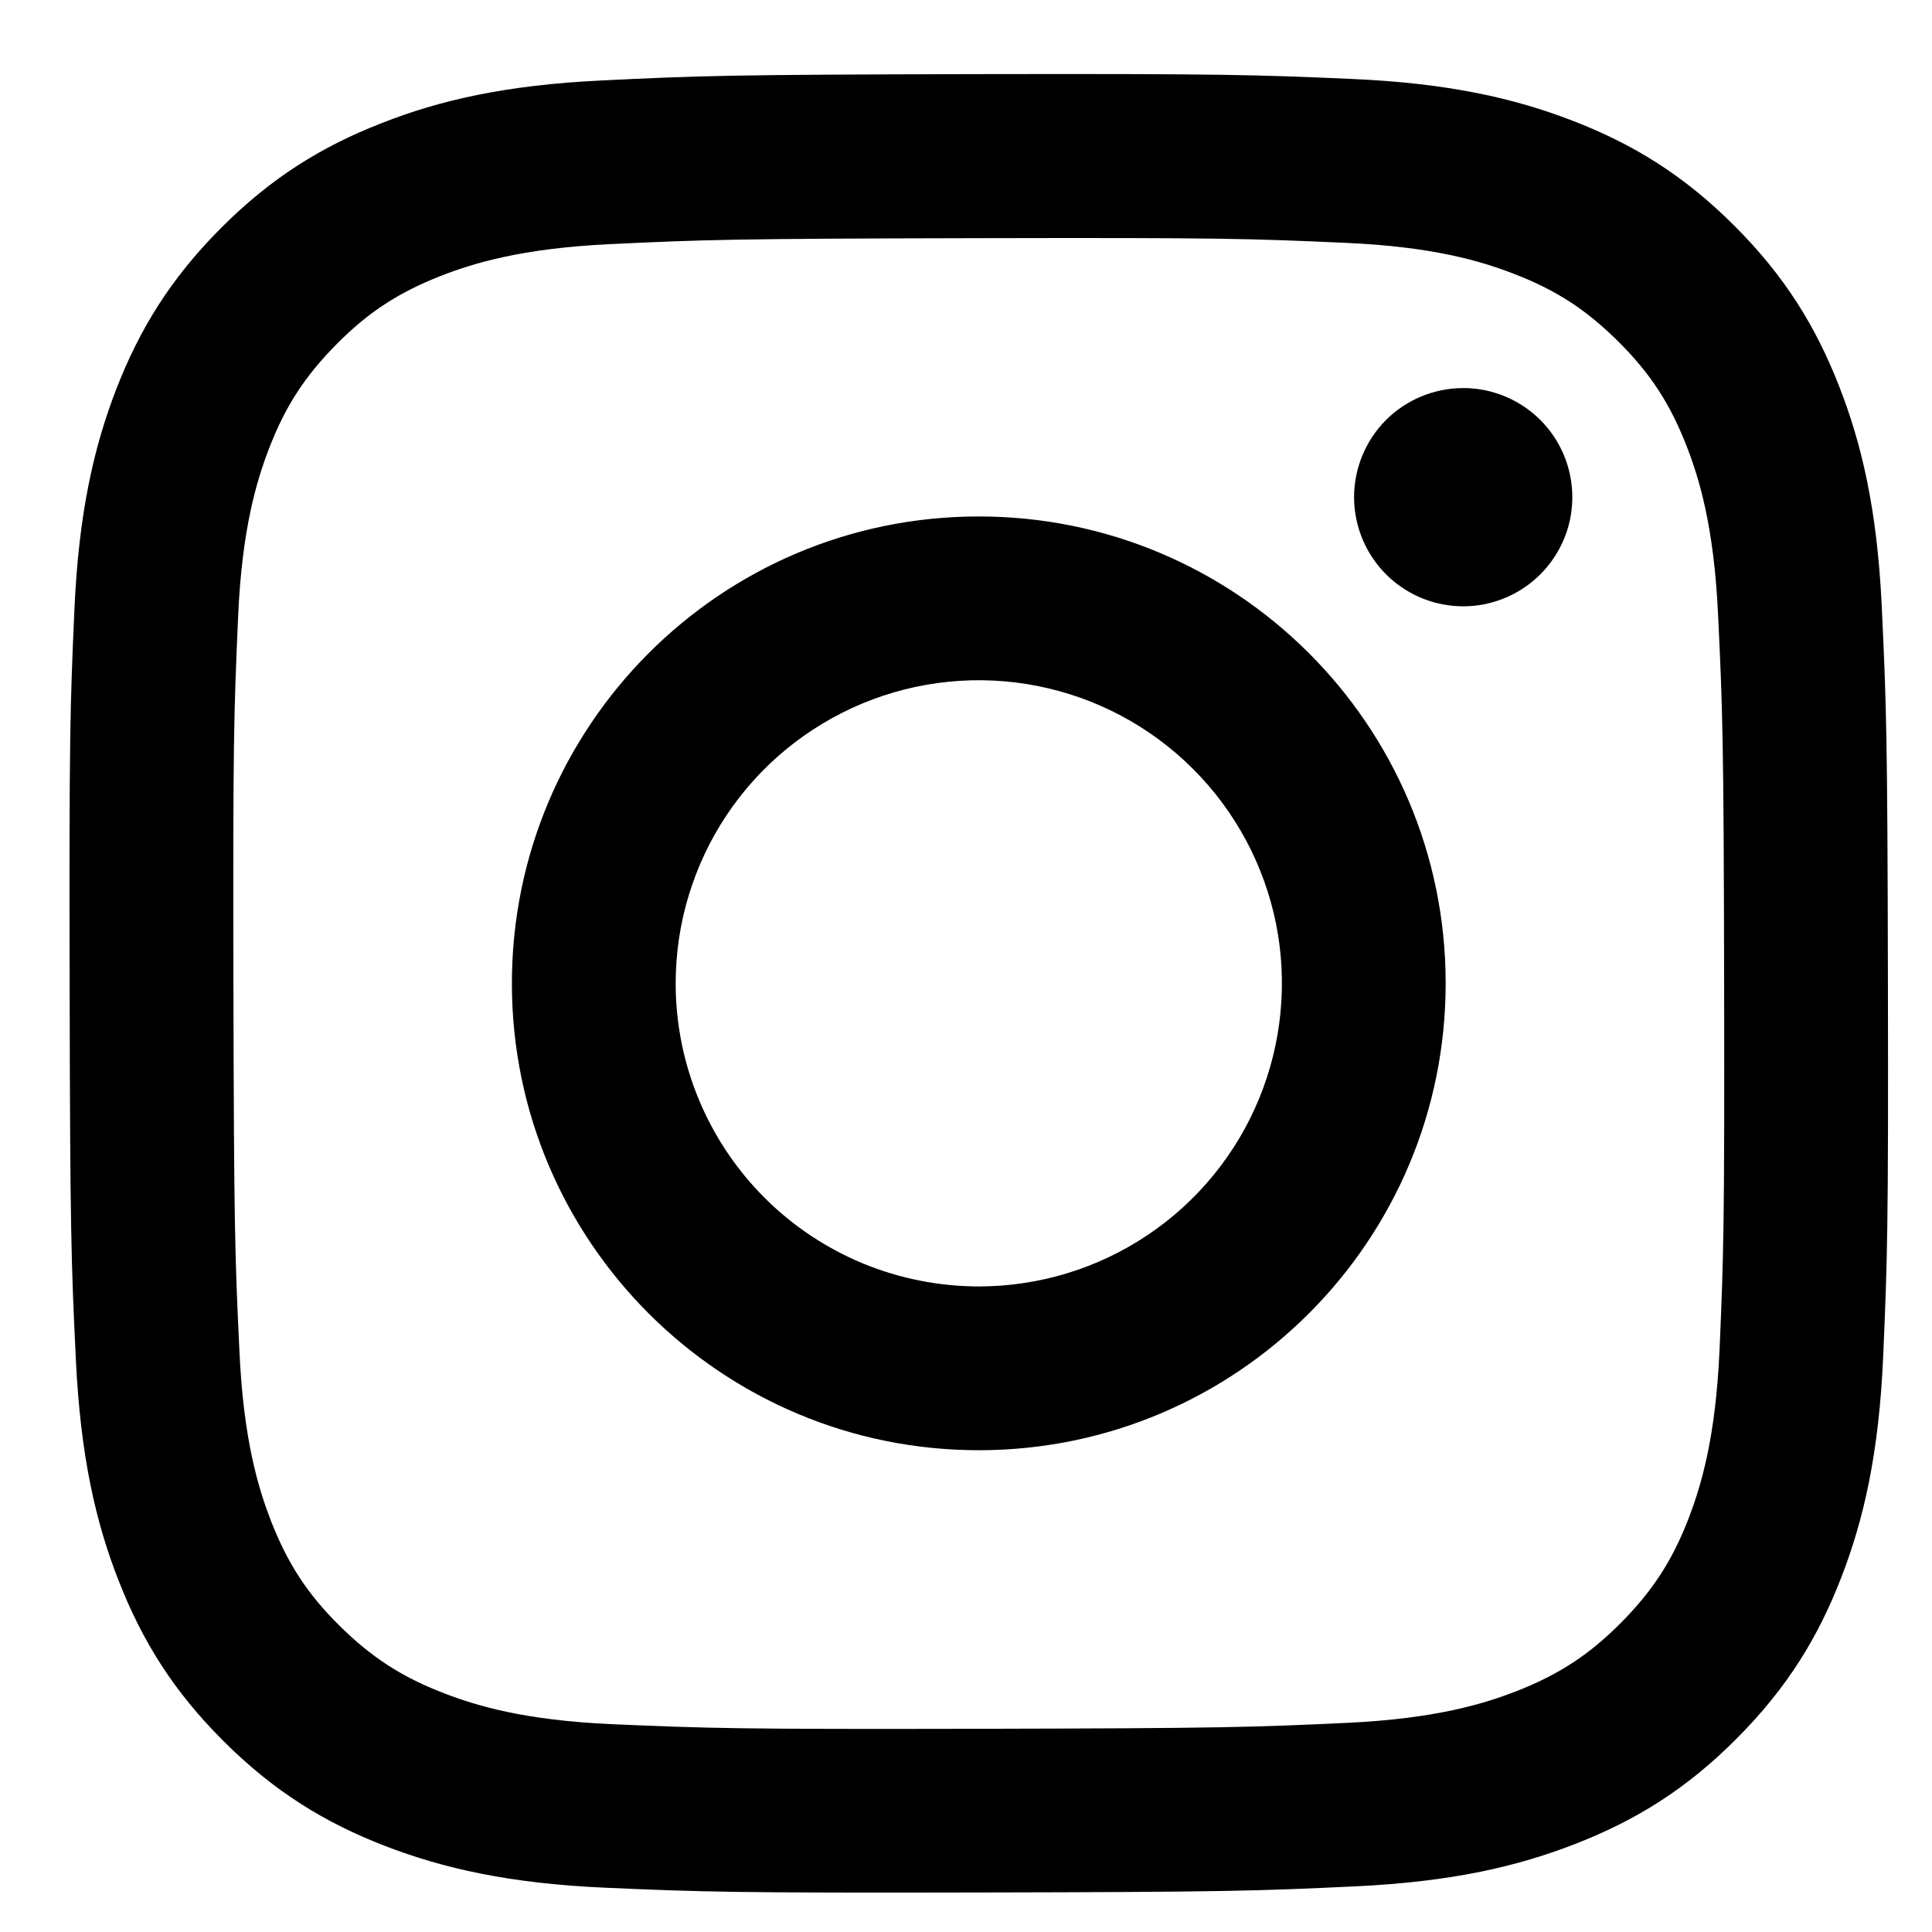
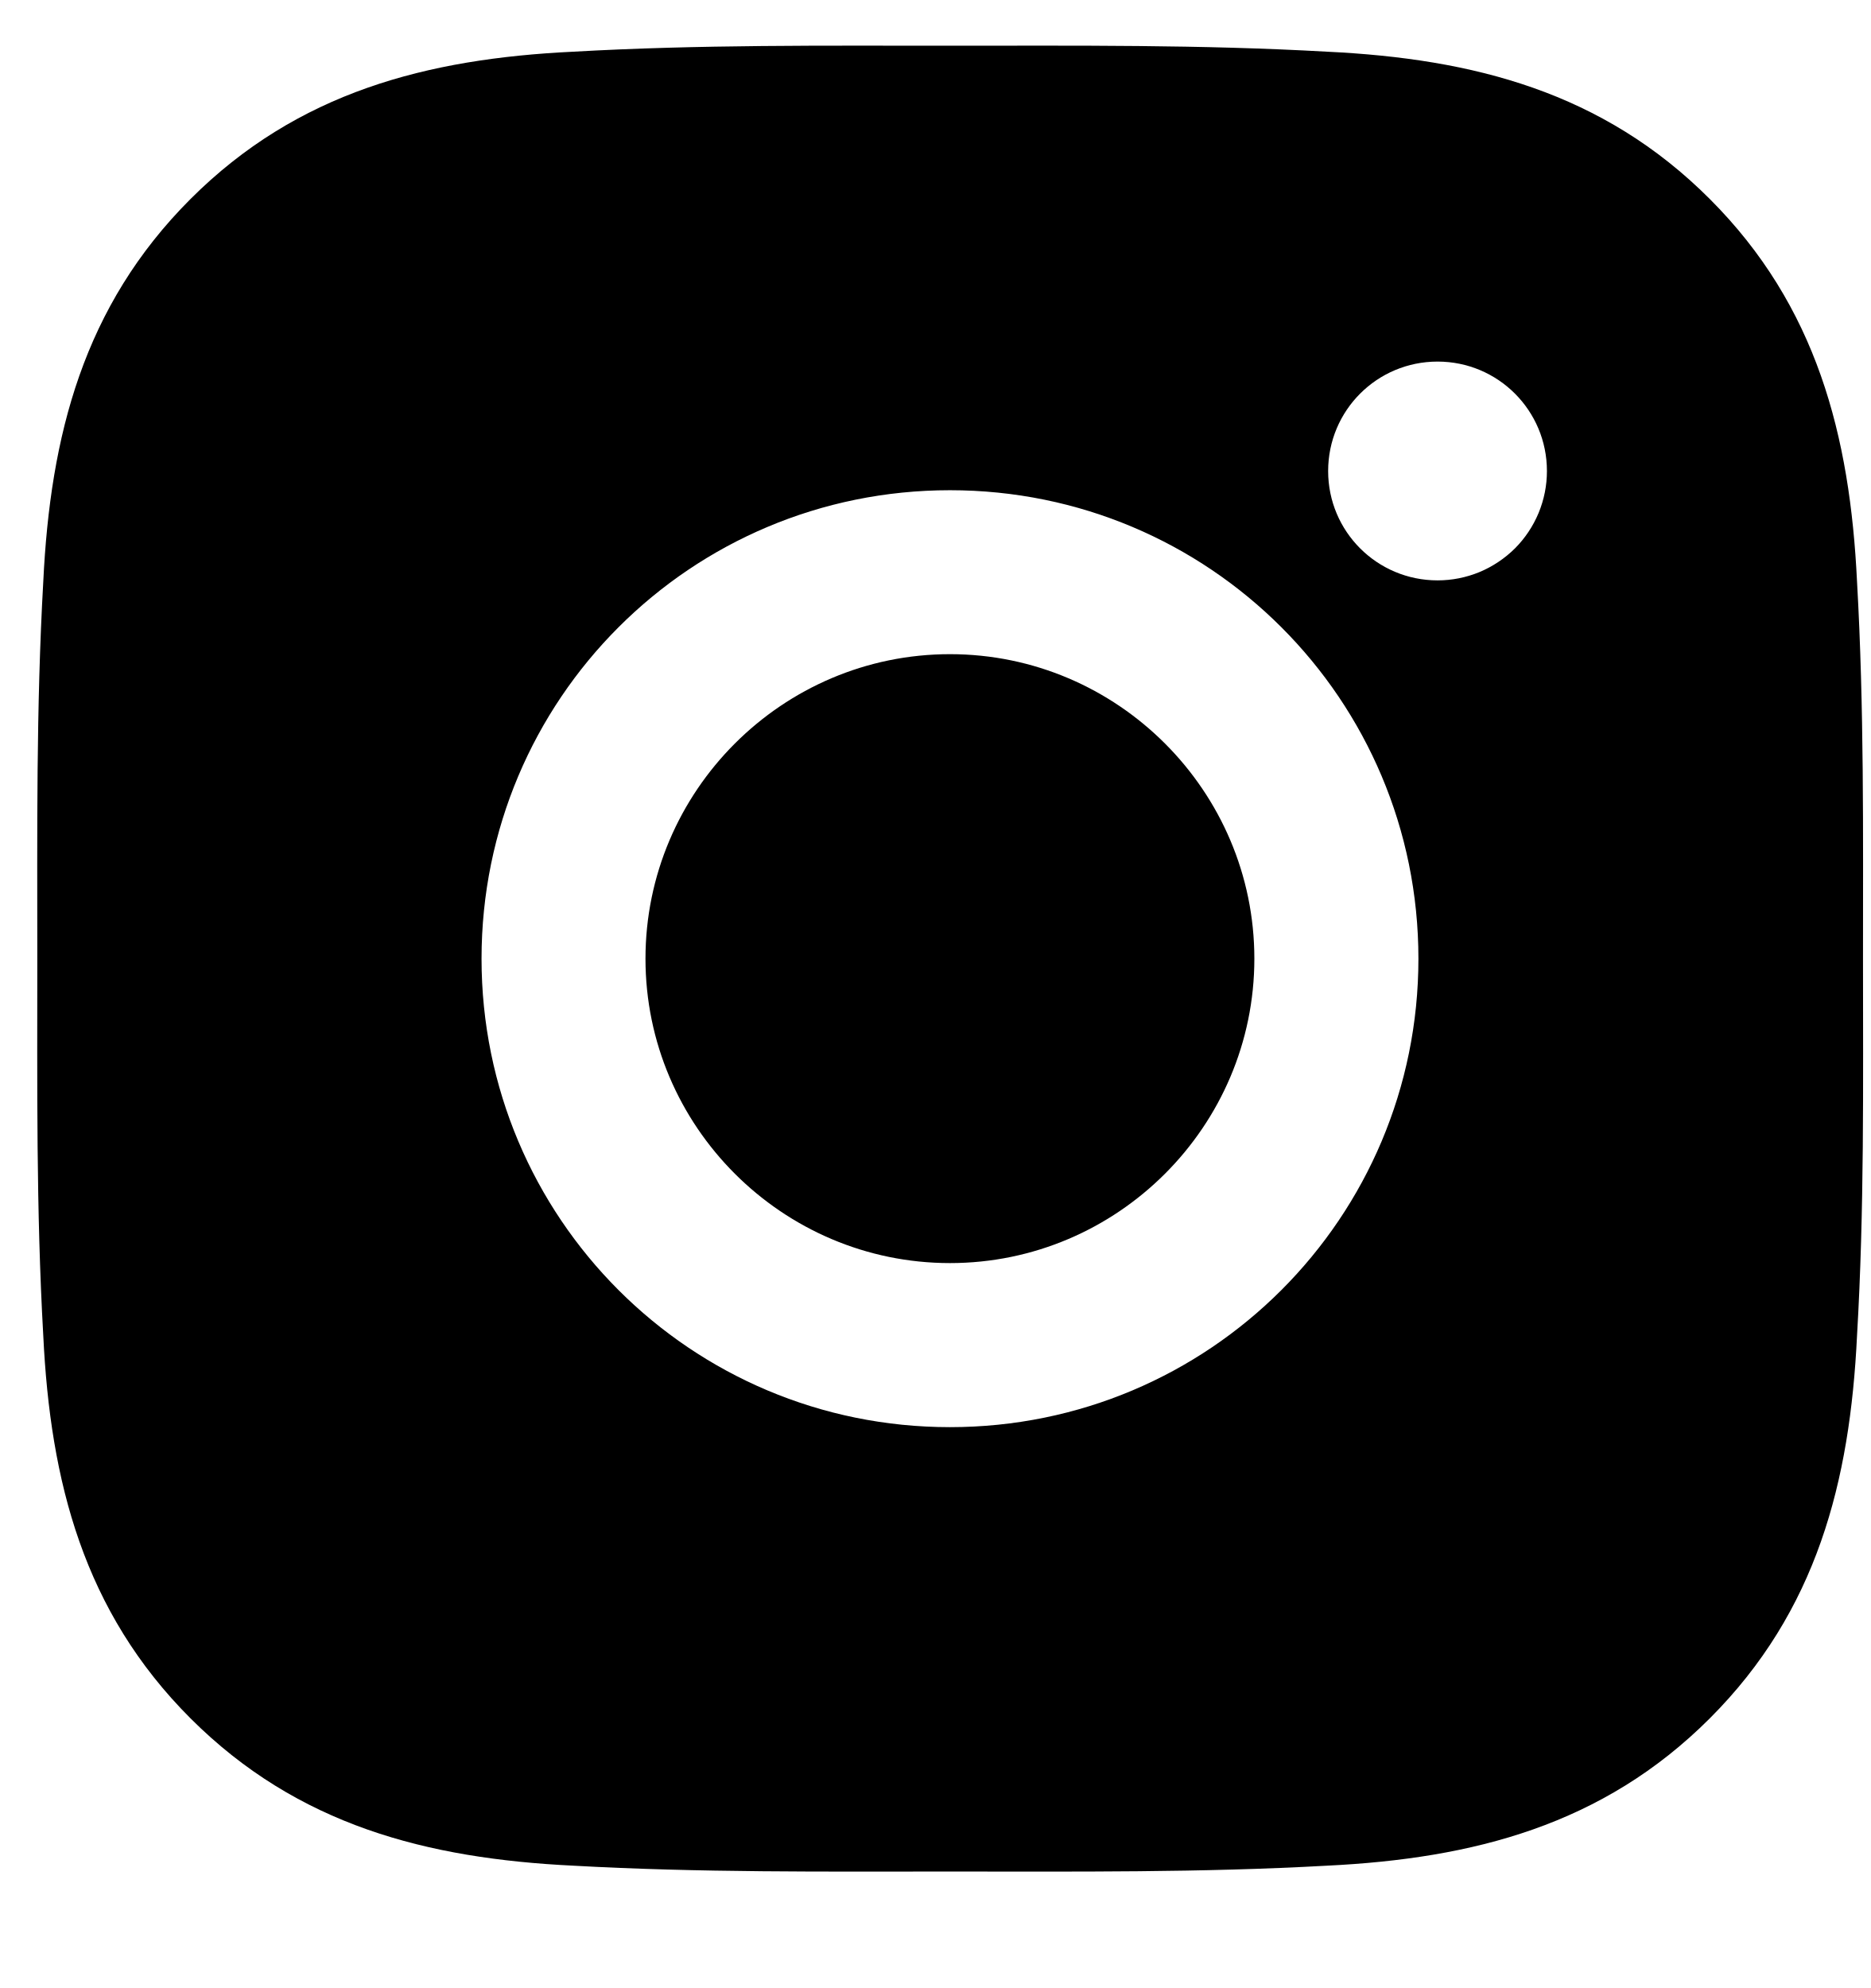
- <svg xmlns="http://www.w3.org/2000/svg" width="22" height="22" viewBox="0 0 22 22" fill="none">
-   <path d="M6.857 0.916C5.756 0.968 5.003 1.143 4.346 1.402C3.665 1.667 3.088 2.023 2.514 2.599C1.94 3.175 1.587 3.753 1.323 4.434C1.068 5.094 0.895 5.847 0.847 6.949C0.798 8.051 0.787 8.405 0.793 11.217C0.798 14.029 0.811 14.382 0.864 15.486C0.917 16.587 1.092 17.34 1.35 17.997C1.616 18.678 1.971 19.255 2.548 19.829C3.124 20.403 3.701 20.756 4.384 21.02C5.043 21.274 5.796 21.448 6.898 21.496C8 21.544 8.355 21.556 11.166 21.55C13.977 21.545 14.331 21.532 15.435 21.48C16.54 21.428 17.288 21.251 17.946 20.994C18.627 20.728 19.204 20.373 19.777 19.796C20.351 19.22 20.705 18.642 20.968 17.96C21.223 17.301 21.396 16.548 21.444 15.447C21.492 14.342 21.504 13.989 21.498 11.178C21.493 8.366 21.48 8.014 21.428 6.909C21.376 5.805 21.2 5.055 20.942 4.397C20.676 3.716 20.321 3.14 19.745 2.566C19.169 1.991 18.59 1.638 17.908 1.375C17.249 1.12 16.497 0.947 15.395 0.899C14.293 0.851 13.938 0.839 11.126 0.844C8.314 0.85 7.962 0.862 6.857 0.916ZM6.978 19.634C5.969 19.59 5.421 19.422 5.055 19.281C4.572 19.095 4.227 18.87 3.863 18.509C3.499 18.149 3.275 17.803 3.086 17.32C2.945 16.955 2.774 16.407 2.727 15.398C2.675 14.307 2.664 13.979 2.658 11.215C2.652 8.45 2.663 8.123 2.711 7.032C2.754 6.023 2.923 5.474 3.063 5.109C3.249 4.625 3.474 4.281 3.835 3.917C4.196 3.553 4.541 3.329 5.024 3.14C5.389 2.998 5.937 2.828 6.946 2.78C8.038 2.728 8.365 2.718 11.129 2.712C13.893 2.706 14.221 2.716 15.313 2.765C16.322 2.808 16.871 2.976 17.236 3.117C17.72 3.303 18.064 3.527 18.428 3.889C18.792 4.251 19.016 4.594 19.205 5.078C19.347 5.442 19.517 5.99 19.564 6.999C19.616 8.091 19.628 8.419 19.633 11.182C19.638 13.946 19.628 14.274 19.581 15.366C19.537 16.375 19.369 16.923 19.229 17.289C19.042 17.773 18.817 18.117 18.456 18.481C18.094 18.845 17.75 19.069 17.267 19.258C16.902 19.4 16.354 19.57 15.346 19.618C14.254 19.669 13.927 19.68 11.162 19.686C8.397 19.692 8.07 19.681 6.979 19.634M15.419 5.663C15.42 5.909 15.493 6.149 15.63 6.353C15.767 6.558 15.961 6.716 16.188 6.81C16.416 6.904 16.665 6.928 16.906 6.88C17.147 6.831 17.369 6.712 17.542 6.538C17.715 6.364 17.833 6.143 17.881 5.902C17.928 5.66 17.903 5.411 17.809 5.184C17.714 4.957 17.555 4.763 17.35 4.627C17.145 4.491 16.905 4.418 16.659 4.419C16.33 4.42 16.014 4.551 15.781 4.784C15.549 5.018 15.419 5.334 15.419 5.663ZM5.829 11.208C5.835 14.144 8.22 16.519 11.156 16.514C14.091 16.508 16.468 14.123 16.462 11.187C16.457 8.251 14.072 5.875 11.135 5.881C8.199 5.886 5.824 8.272 5.829 11.208ZM7.694 11.204C7.693 10.521 7.894 9.854 8.272 9.285C8.65 8.717 9.188 8.274 9.819 8.011C10.449 7.749 11.143 7.679 11.812 7.811C12.482 7.943 13.098 8.27 13.581 8.752C14.065 9.234 14.395 9.848 14.53 10.517C14.664 11.186 14.597 11.88 14.337 12.512C14.077 13.143 13.636 13.683 13.069 14.063C12.502 14.444 11.835 14.647 11.152 14.649C10.699 14.649 10.25 14.561 9.831 14.389C9.412 14.216 9.031 13.963 8.71 13.643C8.389 13.323 8.134 12.943 7.959 12.524C7.785 12.106 7.695 11.657 7.694 11.204Z" fill="black" />
+ <svg xmlns="http://www.w3.org/2000/svg" width="16" height="17" viewBox="0 0 16 17" fill="none">
+   <path d="M8.124 5.594C6.69 5.594 5.52 6.764 5.52 8.198C5.52 9.631 6.69 10.801 8.124 10.801C9.557 10.801 10.727 9.631 10.727 8.198C10.727 6.764 9.557 5.594 8.124 5.594ZM15.932 8.198C15.932 7.119 15.942 6.051 15.881 4.975C15.821 3.725 15.536 2.616 14.622 1.702C13.706 0.785 12.598 0.502 11.348 0.442C10.27 0.381 9.202 0.391 8.126 0.391C7.047 0.391 5.979 0.381 4.903 0.442C3.653 0.502 2.544 0.787 1.629 1.702C0.713 2.618 0.43 3.725 0.37 4.975C0.309 6.053 0.319 7.121 0.319 8.198C0.319 9.274 0.309 10.344 0.37 11.42C0.43 12.67 0.715 13.78 1.629 14.694C2.546 15.61 3.653 15.893 4.903 15.954C5.981 16.014 7.049 16.004 8.126 16.004C9.204 16.004 10.272 16.014 11.348 15.954C12.598 15.893 13.708 15.608 14.622 14.694C15.538 13.778 15.821 12.67 15.881 11.42C15.944 10.344 15.932 9.276 15.932 8.198ZM8.124 12.204C5.907 12.204 4.118 10.414 4.118 8.198C4.118 5.981 5.907 4.192 8.124 4.192C10.34 4.192 12.13 5.981 12.13 8.198C12.13 10.414 10.34 12.204 8.124 12.204ZM12.294 4.963C11.776 4.963 11.358 4.545 11.358 4.028C11.358 3.51 11.776 3.092 12.294 3.092C12.811 3.092 13.229 3.51 13.229 4.028C13.229 4.151 13.205 4.272 13.158 4.386C13.111 4.499 13.042 4.603 12.955 4.69C12.868 4.776 12.765 4.845 12.652 4.892C12.538 4.939 12.416 4.963 12.294 4.963Z" fill="black" />
</svg>
